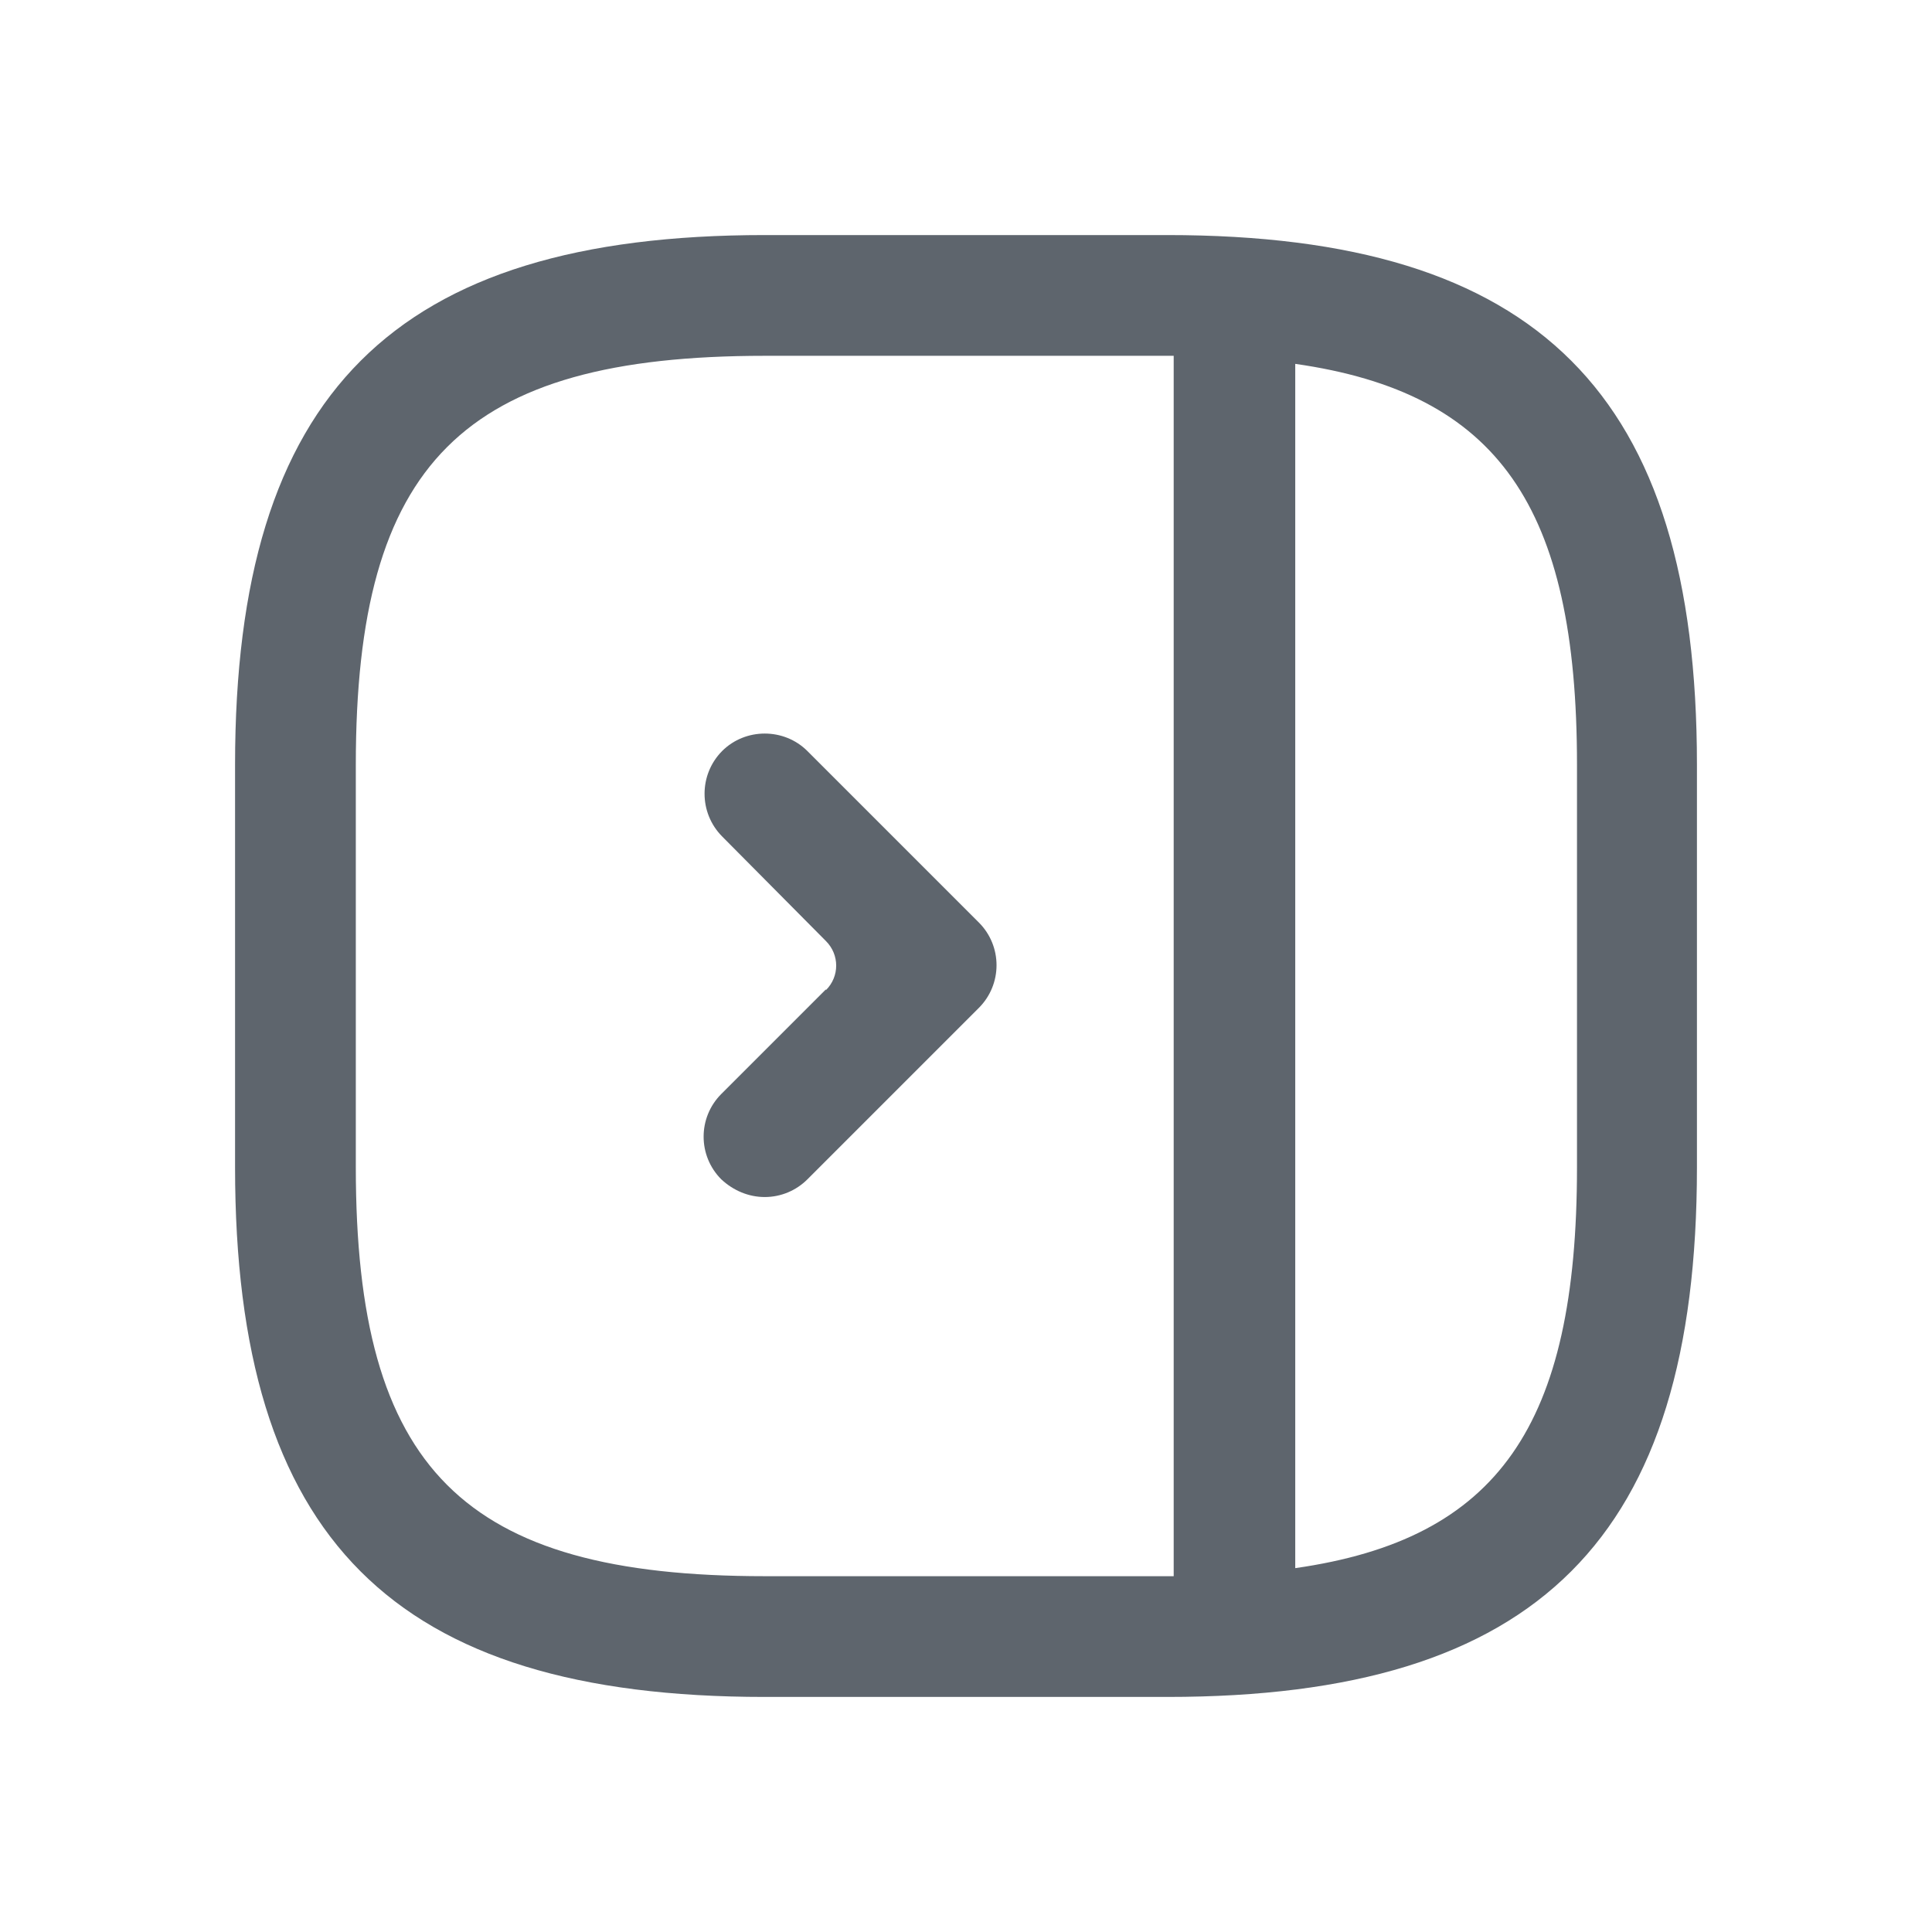
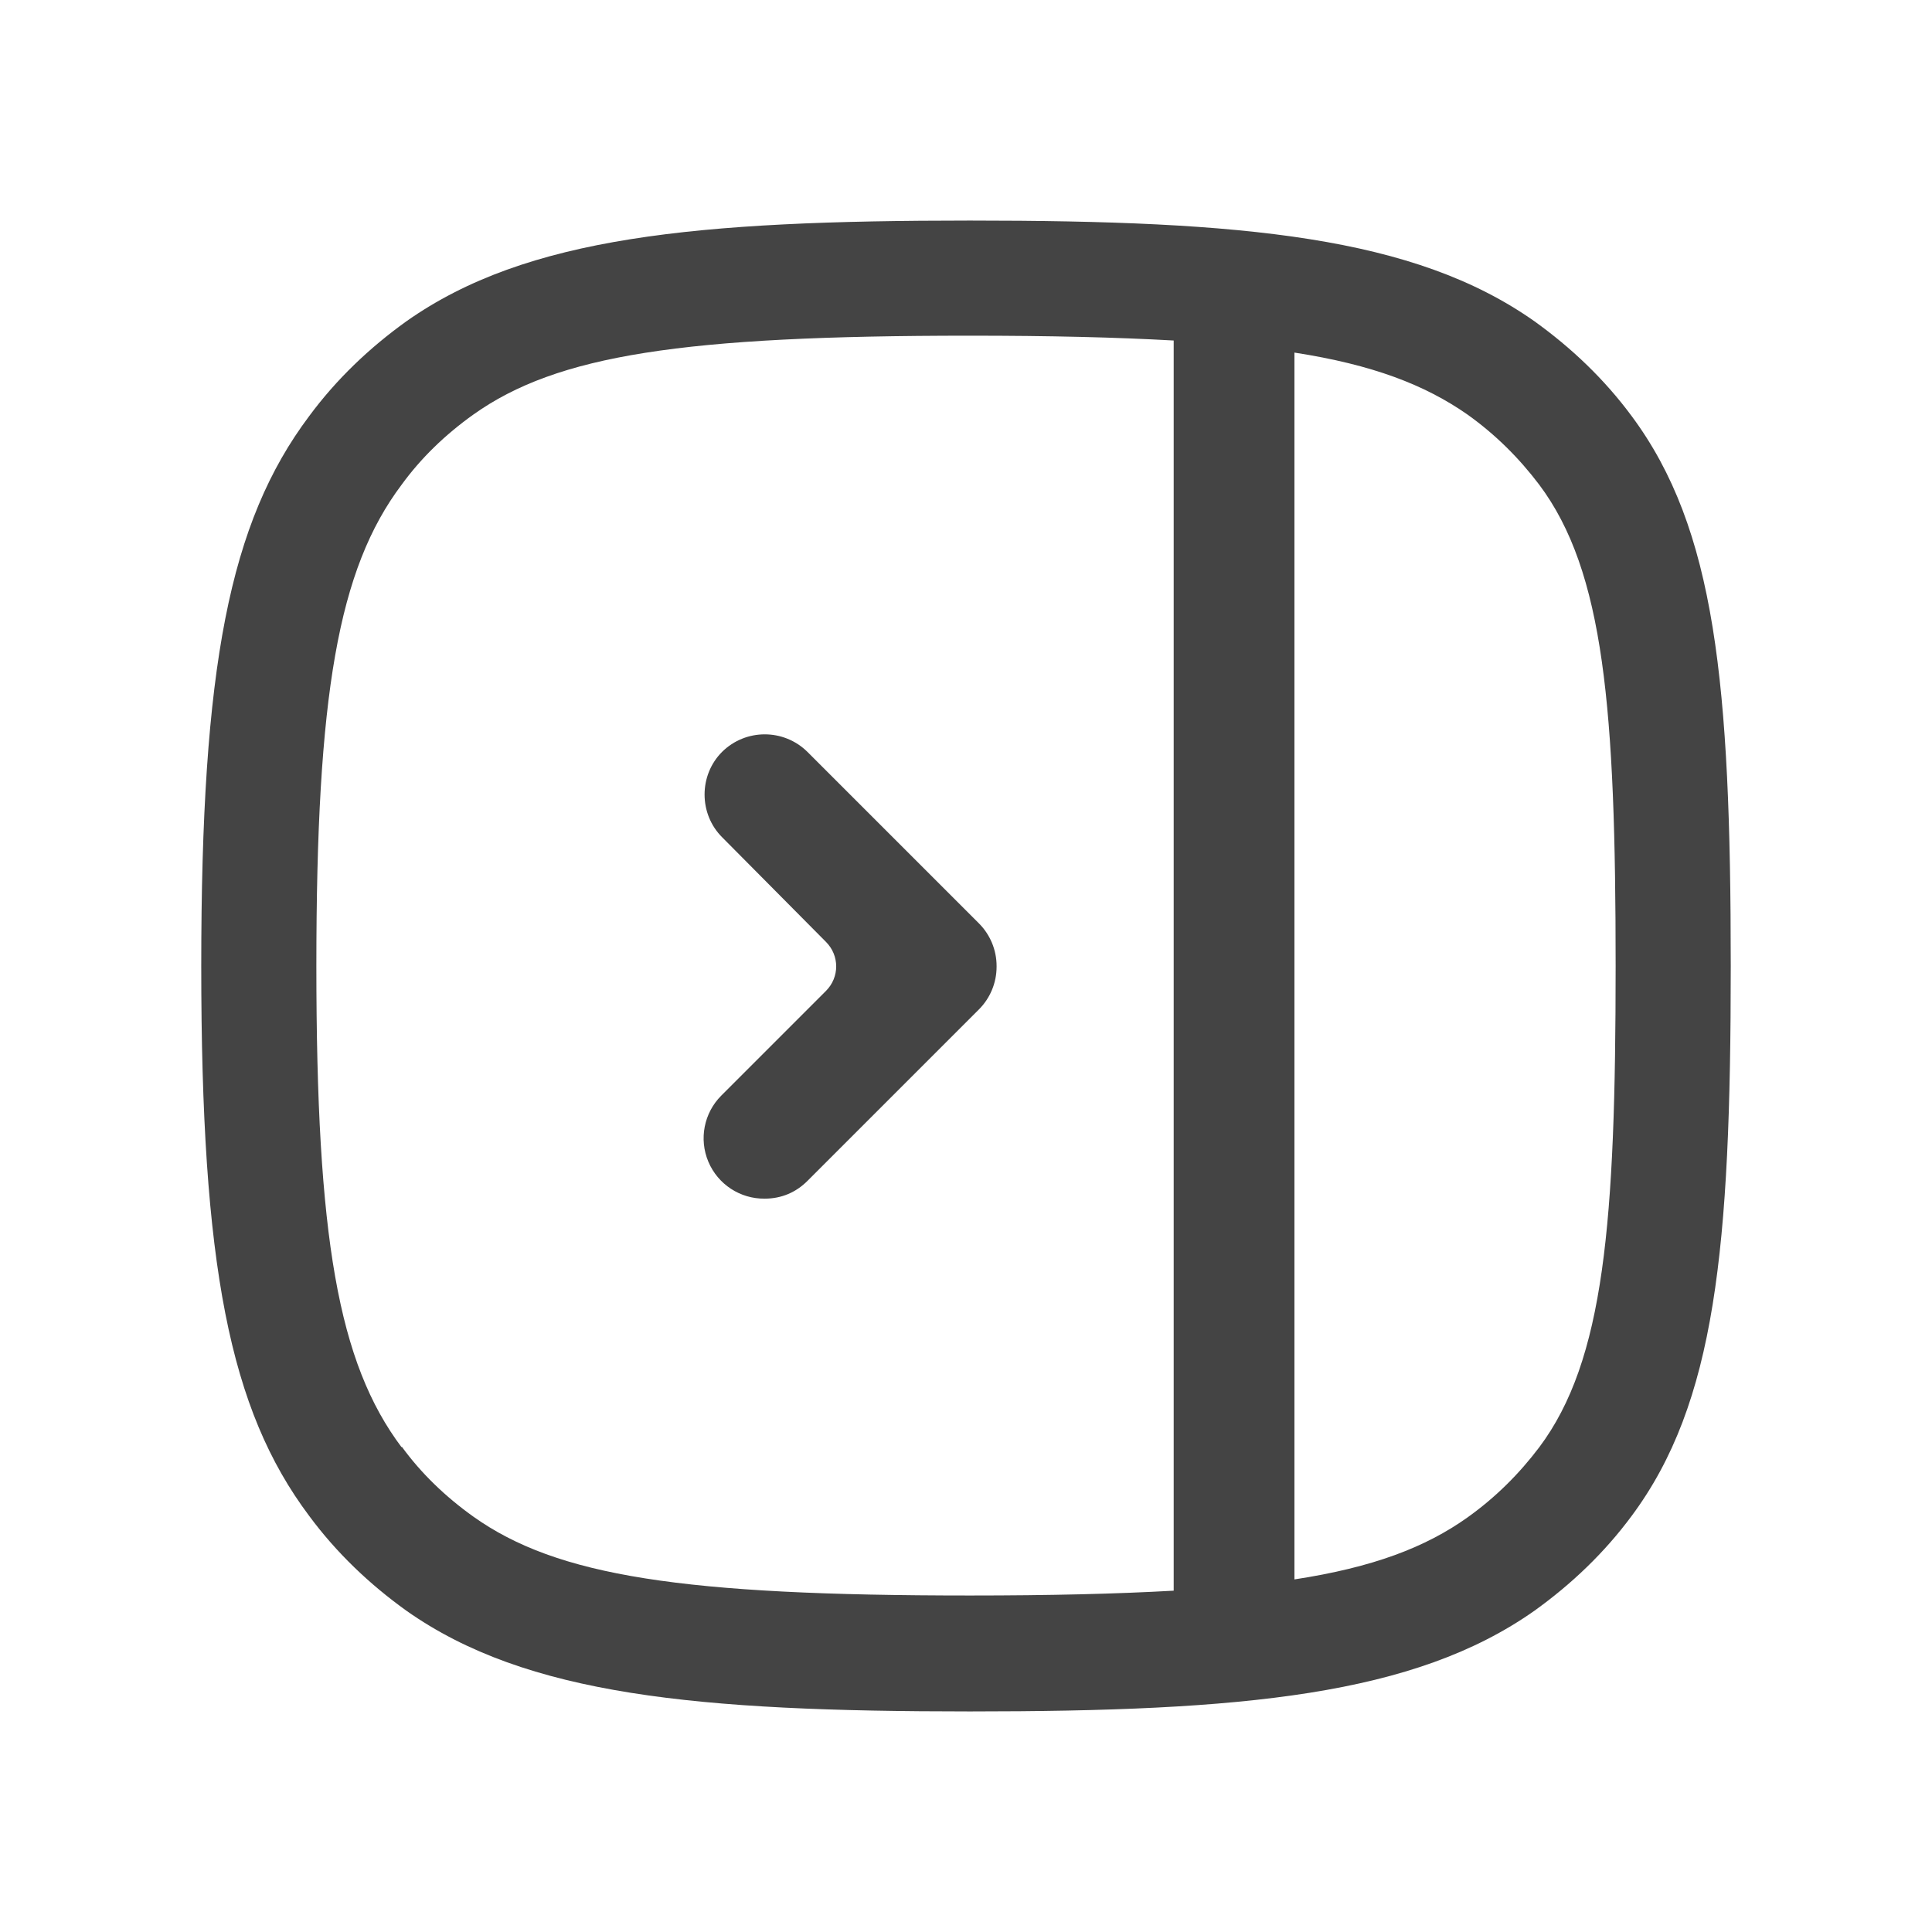
<svg xmlns="http://www.w3.org/2000/svg" viewBox="0 0 24 24">
-   <g fill="#5e656d">
-     <path d="M9.5 2.92h5c4.61 0 6.58 1.97 6.58 6.58v5c0 4.61-1.97 6.58-6.58 6.58h-5c-4.62 0-6.58-1.97-6.58-6.58v-5c0-4.61 1.97-6.58 6.58-6.58M4.42 9.5v5c0 3.75 1.33 5.08 5.08 5.08h5.08V4.42H9.5c-3.75 0-5.08 1.33-5.08 5.08m11.67-4.98v14.96c2.52-.36 3.5-1.77 3.5-4.98v-5c0-3.21-.98-4.62-3.5-4.98" />
-     <path d="M10.26 12.3c.17-.17.17-.44 0-.61l-1.29-1.3a.754.754 0 0 1 0-1.06c.29-.29.77-.29 1.06 0l2.13 2.13a.75.75 0 0 1 0 1.06l-2.13 2.13c-.14.14-.33.22-.53.22s-.39-.08-.54-.22a.75.75 0 0 1 0-1.06l1.3-1.3Z" />
-   </g>
+   <path fill="#444" d="M12.38 12c0-.2-.08-.39-.22-.53l-2.13-2.13a.754.754 0 0 0-1.06 0c-.29.29-.29.77 0 1.06l1.29 1.3c.17.17.17.44 0 .61l-1.3 1.3a.75.75 0 0 0 .54 1.28c.21 0 .39-.08.53-.22l2.13-2.13a.75.75 0 0 0 .22-.53Z" />
+   <path fill="#444" d="M20.27 5.17c-.34-.46-.75-.85-1.21-1.18-1.49-1.05-3.61-1.25-7.01-1.25s-5.51.2-7 1.25c-.46.33-.87.72-1.21 1.18C2.85 6.49 2.5 8.28 2.5 12s.35 5.51 1.34 6.83c.34.46.75.85 1.21 1.18 1.49 1.05 3.61 1.25 7 1.25s5.52-.2 7.01-1.25c.46-.33.87-.72 1.21-1.18 1.04-1.4 1.23-3.32 1.23-6.83s-.19-5.43-1.23-6.83M4.99 17.98C4.2 16.93 3.93 15.37 3.93 12s.27-4.93 1.06-5.98c.24-.33.54-.62.89-.87 1.04-.74 2.6-.98 6.17-.98.99 0 1.82.02 2.53.06v15.53c-.71.04-1.54.06-2.53.06-3.57 0-5.13-.24-6.17-.98-.35-.25-.65-.54-.89-.87Zm13.24.87c-.52.37-1.17.62-2.15.77V4.38c.97.15 1.62.4 2.15.77.35.25.64.54.89.87.81 1.08.95 2.79.95 5.98s-.14 4.9-.95 5.98c-.25.33-.54.62-.89.87" />
</svg>
